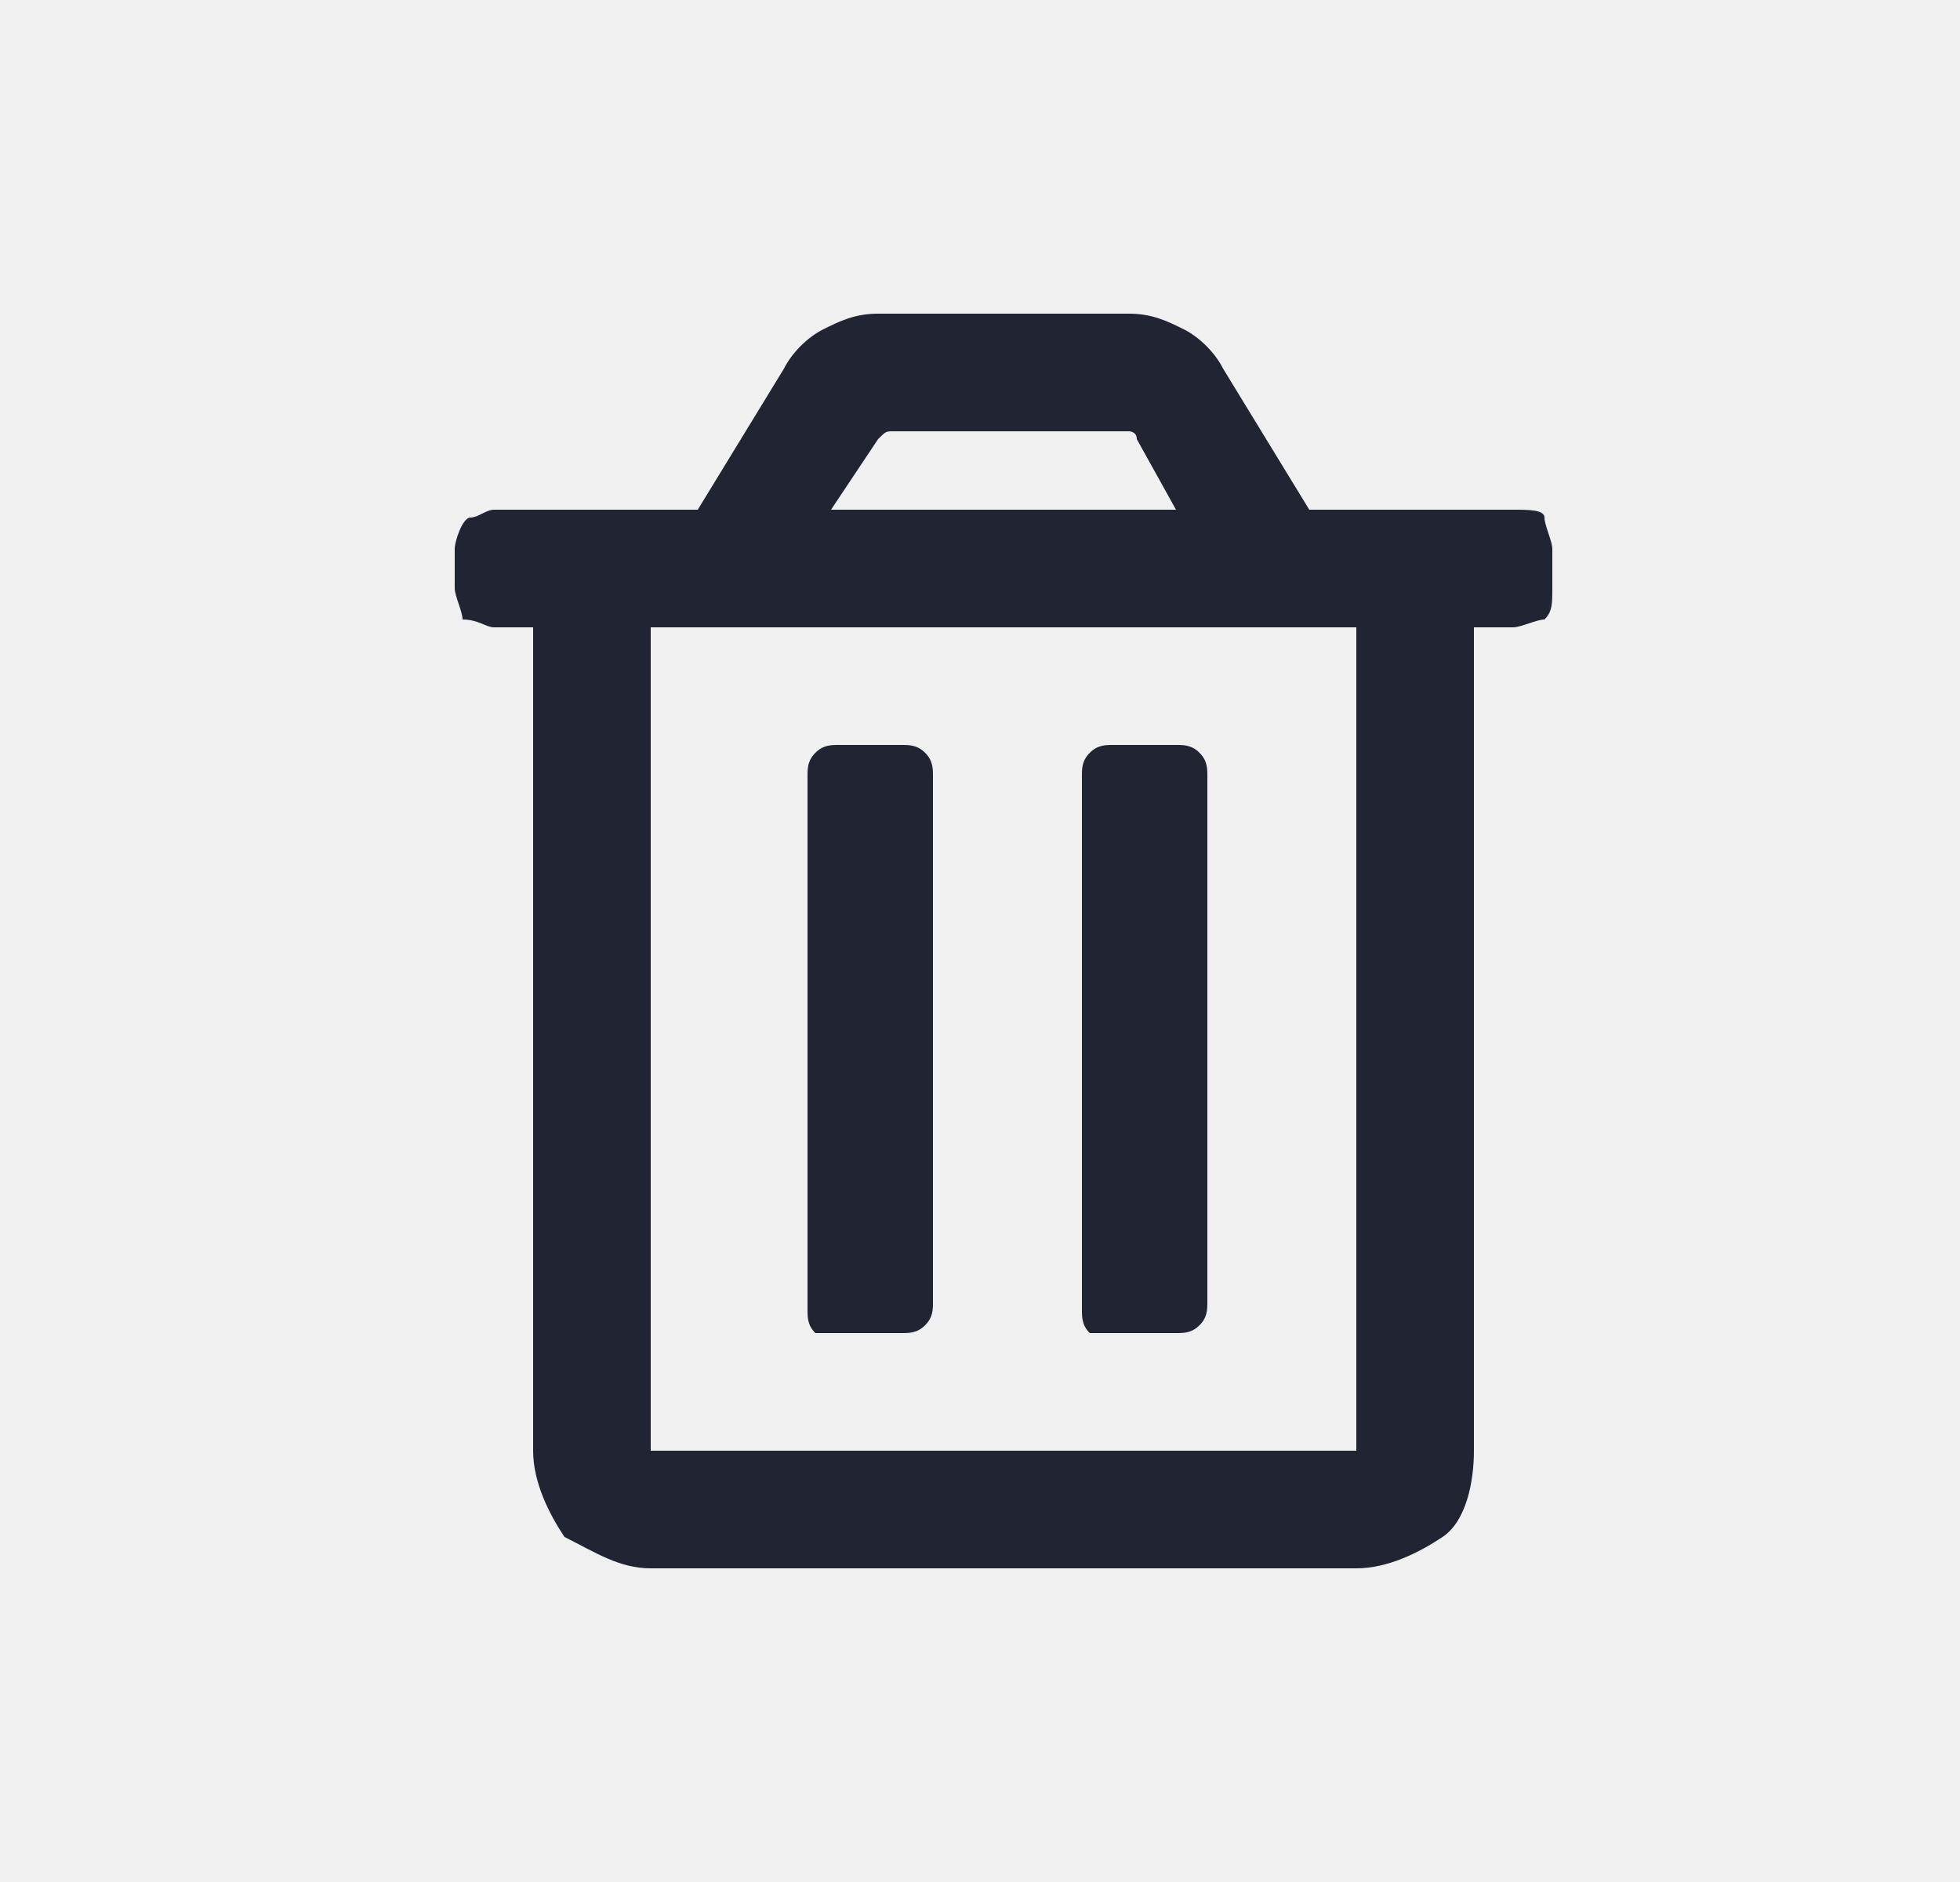
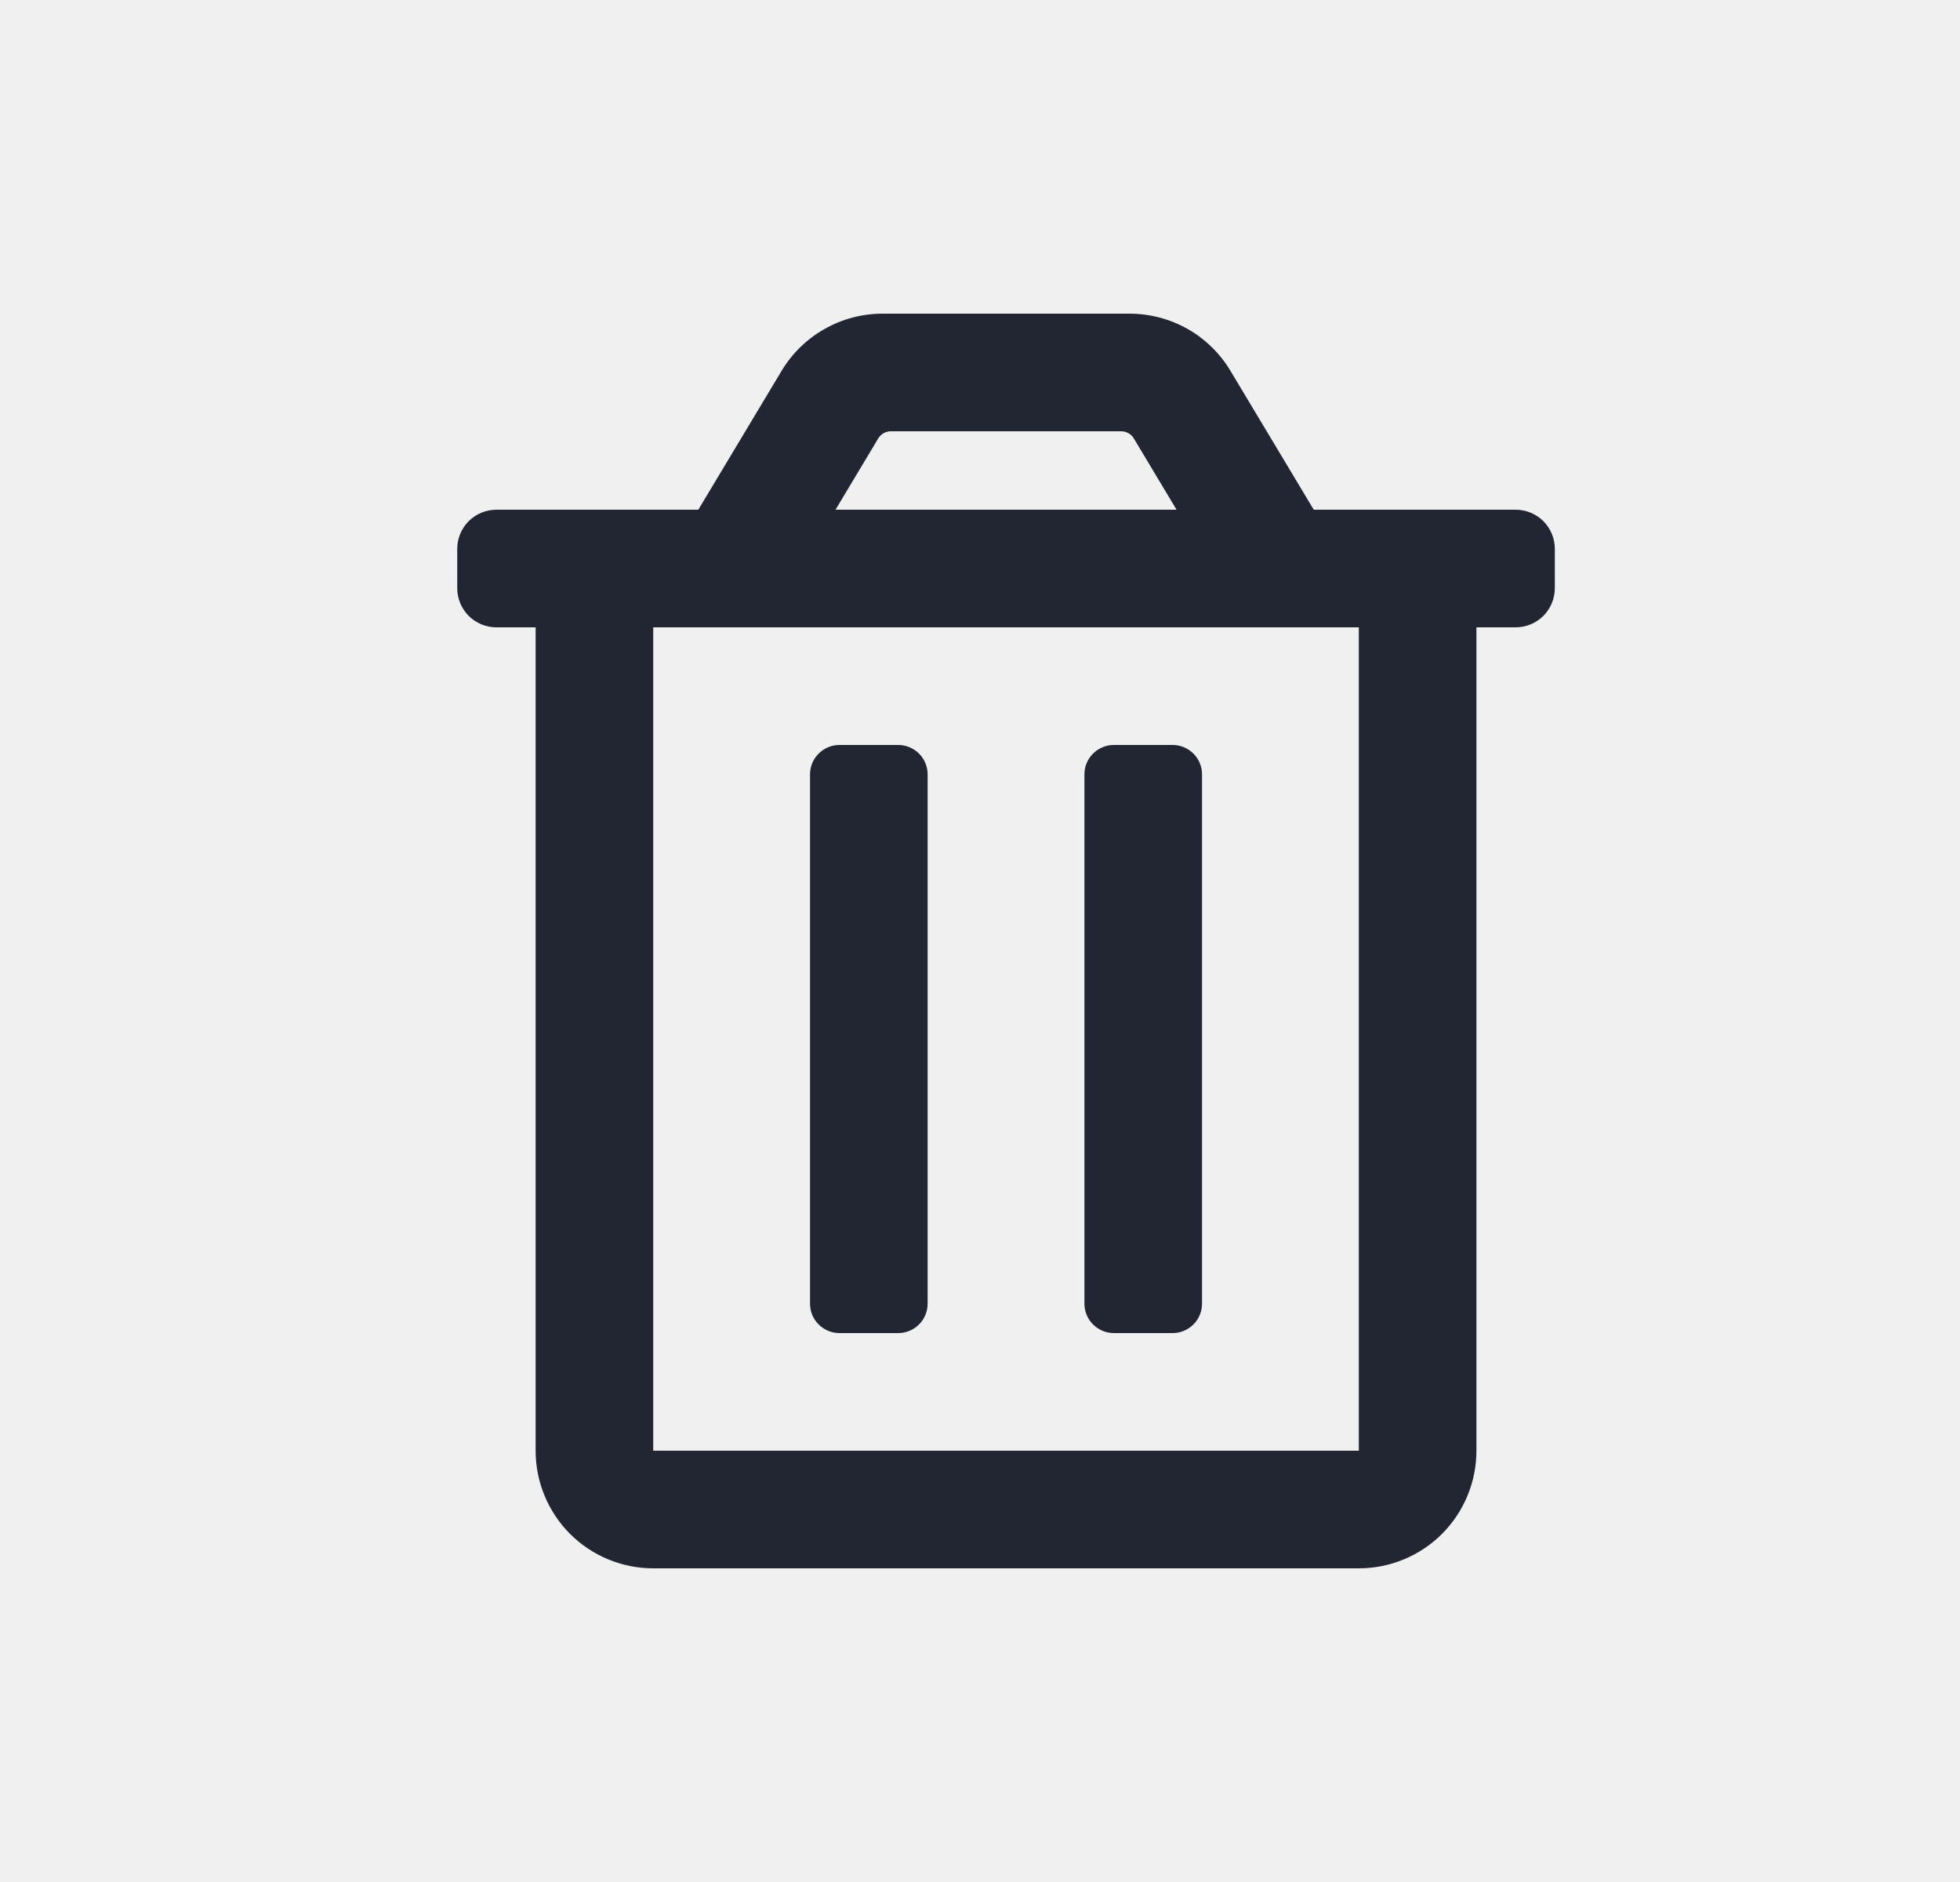
- <svg xmlns="http://www.w3.org/2000/svg" xmlns:xlink="http://www.w3.org/1999/xlink" version="1.1" id="Layer_1" x="0px" y="0px" viewBox="0 0 25 24" style="enable-background:new 0 0 25 24;" xml:space="preserve">
-   <style type="text/css">
- 	.st0{clip-path:url(#SVGID_2_);}
- 	.st1{fill:#202433;}
- </style>
-   <g>
-     <g>
-       <defs>
-         <rect id="SVGID_1_" x="5.8" y="4" width="14" height="16" />
-       </defs>
-       <clipPath id="SVGID_2_">
-         <use xlink:href="#SVGID_1_" style="overflow:visible;" />
-       </clipPath>
-       <g class="st0">
-         <path class="st1" d="M14.2,17H15c0.1,0,0.2,0,0.3-0.1s0.1-0.2,0.1-0.3V9.9c0-0.1,0-0.2-0.1-0.3S15.1,9.5,15,9.5h-0.8     c-0.1,0-0.2,0-0.3,0.1s-0.1,0.2-0.1,0.3v6.8c0,0.1,0,0.2,0.1,0.3C14,17,14.1,17,14.2,17z M19.3,6.5h-2.6l-1.1-1.8     c-0.1-0.2-0.3-0.4-0.5-0.5C14.9,4.1,14.7,4,14.4,4h-3.2c-0.3,0-0.5,0.1-0.7,0.2S10.1,4.5,10,4.7L8.9,6.5H6.3     C6.2,6.5,6.1,6.6,6,6.6S5.8,6.9,5.8,7v0.5c0,0.1,0.1,0.3,0.1,0.4C6.1,7.9,6.2,8,6.3,8h0.5v10.5c0,0.4,0.2,0.8,0.4,1.1     C7.6,19.8,7.9,20,8.3,20h9c0.4,0,0.8-0.2,1.1-0.4s0.4-0.7,0.4-1.1V8h0.5c0.1,0,0.3-0.1,0.4-0.1c0.1-0.1,0.1-0.2,0.1-0.4V7     c0-0.1-0.1-0.3-0.1-0.4S19.5,6.5,19.3,6.5z M11.2,5.6C11.2,5.6,11.2,5.5,11.2,5.6c0.1-0.1,0.1-0.1,0.2-0.1h2.9h0.1     c0,0,0.1,0,0.1,0.1L15,6.5h-4.4L11.2,5.6z M17.3,18.5h-9V8h9V18.5z M10.7,17h0.8c0.1,0,0.2,0,0.3-0.1s0.1-0.2,0.1-0.3V9.9     c0-0.1,0-0.2-0.1-0.3s-0.2-0.1-0.3-0.1h-0.8c-0.1,0-0.2,0-0.3,0.1s-0.1,0.2-0.1,0.3v6.8c0,0.1,0,0.2,0.1,0.3     C10.5,17,10.6,17,10.7,17z" />
-       </g>
+ <svg xmlns="http://www.w3.org/2000/svg" width="25" height="24" viewBox="0 0 25 24" fill="none">
+   <g clip-path="url(#clip0)">
+     <g clip-path="url(#clip1)">
+       <path d="M14.207 17H14.957C15.056 17 15.152 16.96 15.222 16.89C15.293 16.82 15.332 16.724 15.332 16.625V9.875C15.332 9.776 15.293 9.68 15.222 9.61C15.152 9.54 15.056 9.5 14.957 9.5H14.207C14.108 9.5 14.012 9.54 13.942 9.61C13.871 9.68 13.832 9.776 13.832 9.875V16.625C13.832 16.724 13.871 16.82 13.942 16.89C14.012 16.96 14.108 17 14.207 17ZM19.332 6.5H16.757L15.694 4.728C15.561 4.506 15.372 4.322 15.147 4.194C14.921 4.067 14.666 4 14.407 4H11.257C10.998 4 10.743 4.067 10.518 4.195C10.292 4.322 10.104 4.506 9.97 4.728L8.907 6.5H6.332C6.199 6.5 6.072 6.553 5.978 6.646C5.885 6.74 5.832 6.867 5.832 7V7.5C5.832 7.633 5.885 7.76 5.978 7.854C6.072 7.947 6.199 8 6.332 8H6.832V18.5C6.832 18.898 6.99 19.279 7.271 19.561C7.553 19.842 7.934 20 8.332 20H17.332C17.73 20 18.111 19.842 18.393 19.561C18.674 19.279 18.832 18.898 18.832 18.5V8H19.332C19.465 8 19.592 7.947 19.686 7.854C19.779 7.76 19.832 7.633 19.832 7.5V7C19.832 6.867 19.779 6.74 19.686 6.646C19.592 6.553 19.465 6.5 19.332 6.5ZM11.202 5.591C11.219 5.563 11.242 5.54 11.271 5.524C11.299 5.508 11.331 5.5 11.363 5.5H14.301C14.333 5.5 14.365 5.508 14.393 5.524C14.421 5.54 14.445 5.563 14.462 5.591L15.007 6.5H10.657L11.202 5.591ZM17.332 18.5H8.332V8H17.332V18.5ZM10.707 17H11.457C11.556 17 11.652 16.96 11.722 16.89C11.793 16.82 11.832 16.724 11.832 16.625V9.875C11.832 9.776 11.793 9.68 11.722 9.61C11.652 9.54 11.556 9.5 11.457 9.5H10.707C10.608 9.5 10.512 9.54 10.442 9.61C10.371 9.68 10.332 9.776 10.332 9.875V16.625C10.332 16.724 10.371 16.82 10.442 16.89C10.512 16.96 10.608 17 10.707 17Z" fill="#222532" />
    </g>
  </g>
+   <defs>
+     <clipPath id="clip0">
+       <path d="M24.832 0H0.832V24H24.832V0Z" fill="white" />
+     </clipPath>
+     <clipPath id="clip1">
+       <rect x="5.832" y="4" width="14" height="16" fill="white" />
+     </clipPath>
+   </defs>
</svg>
